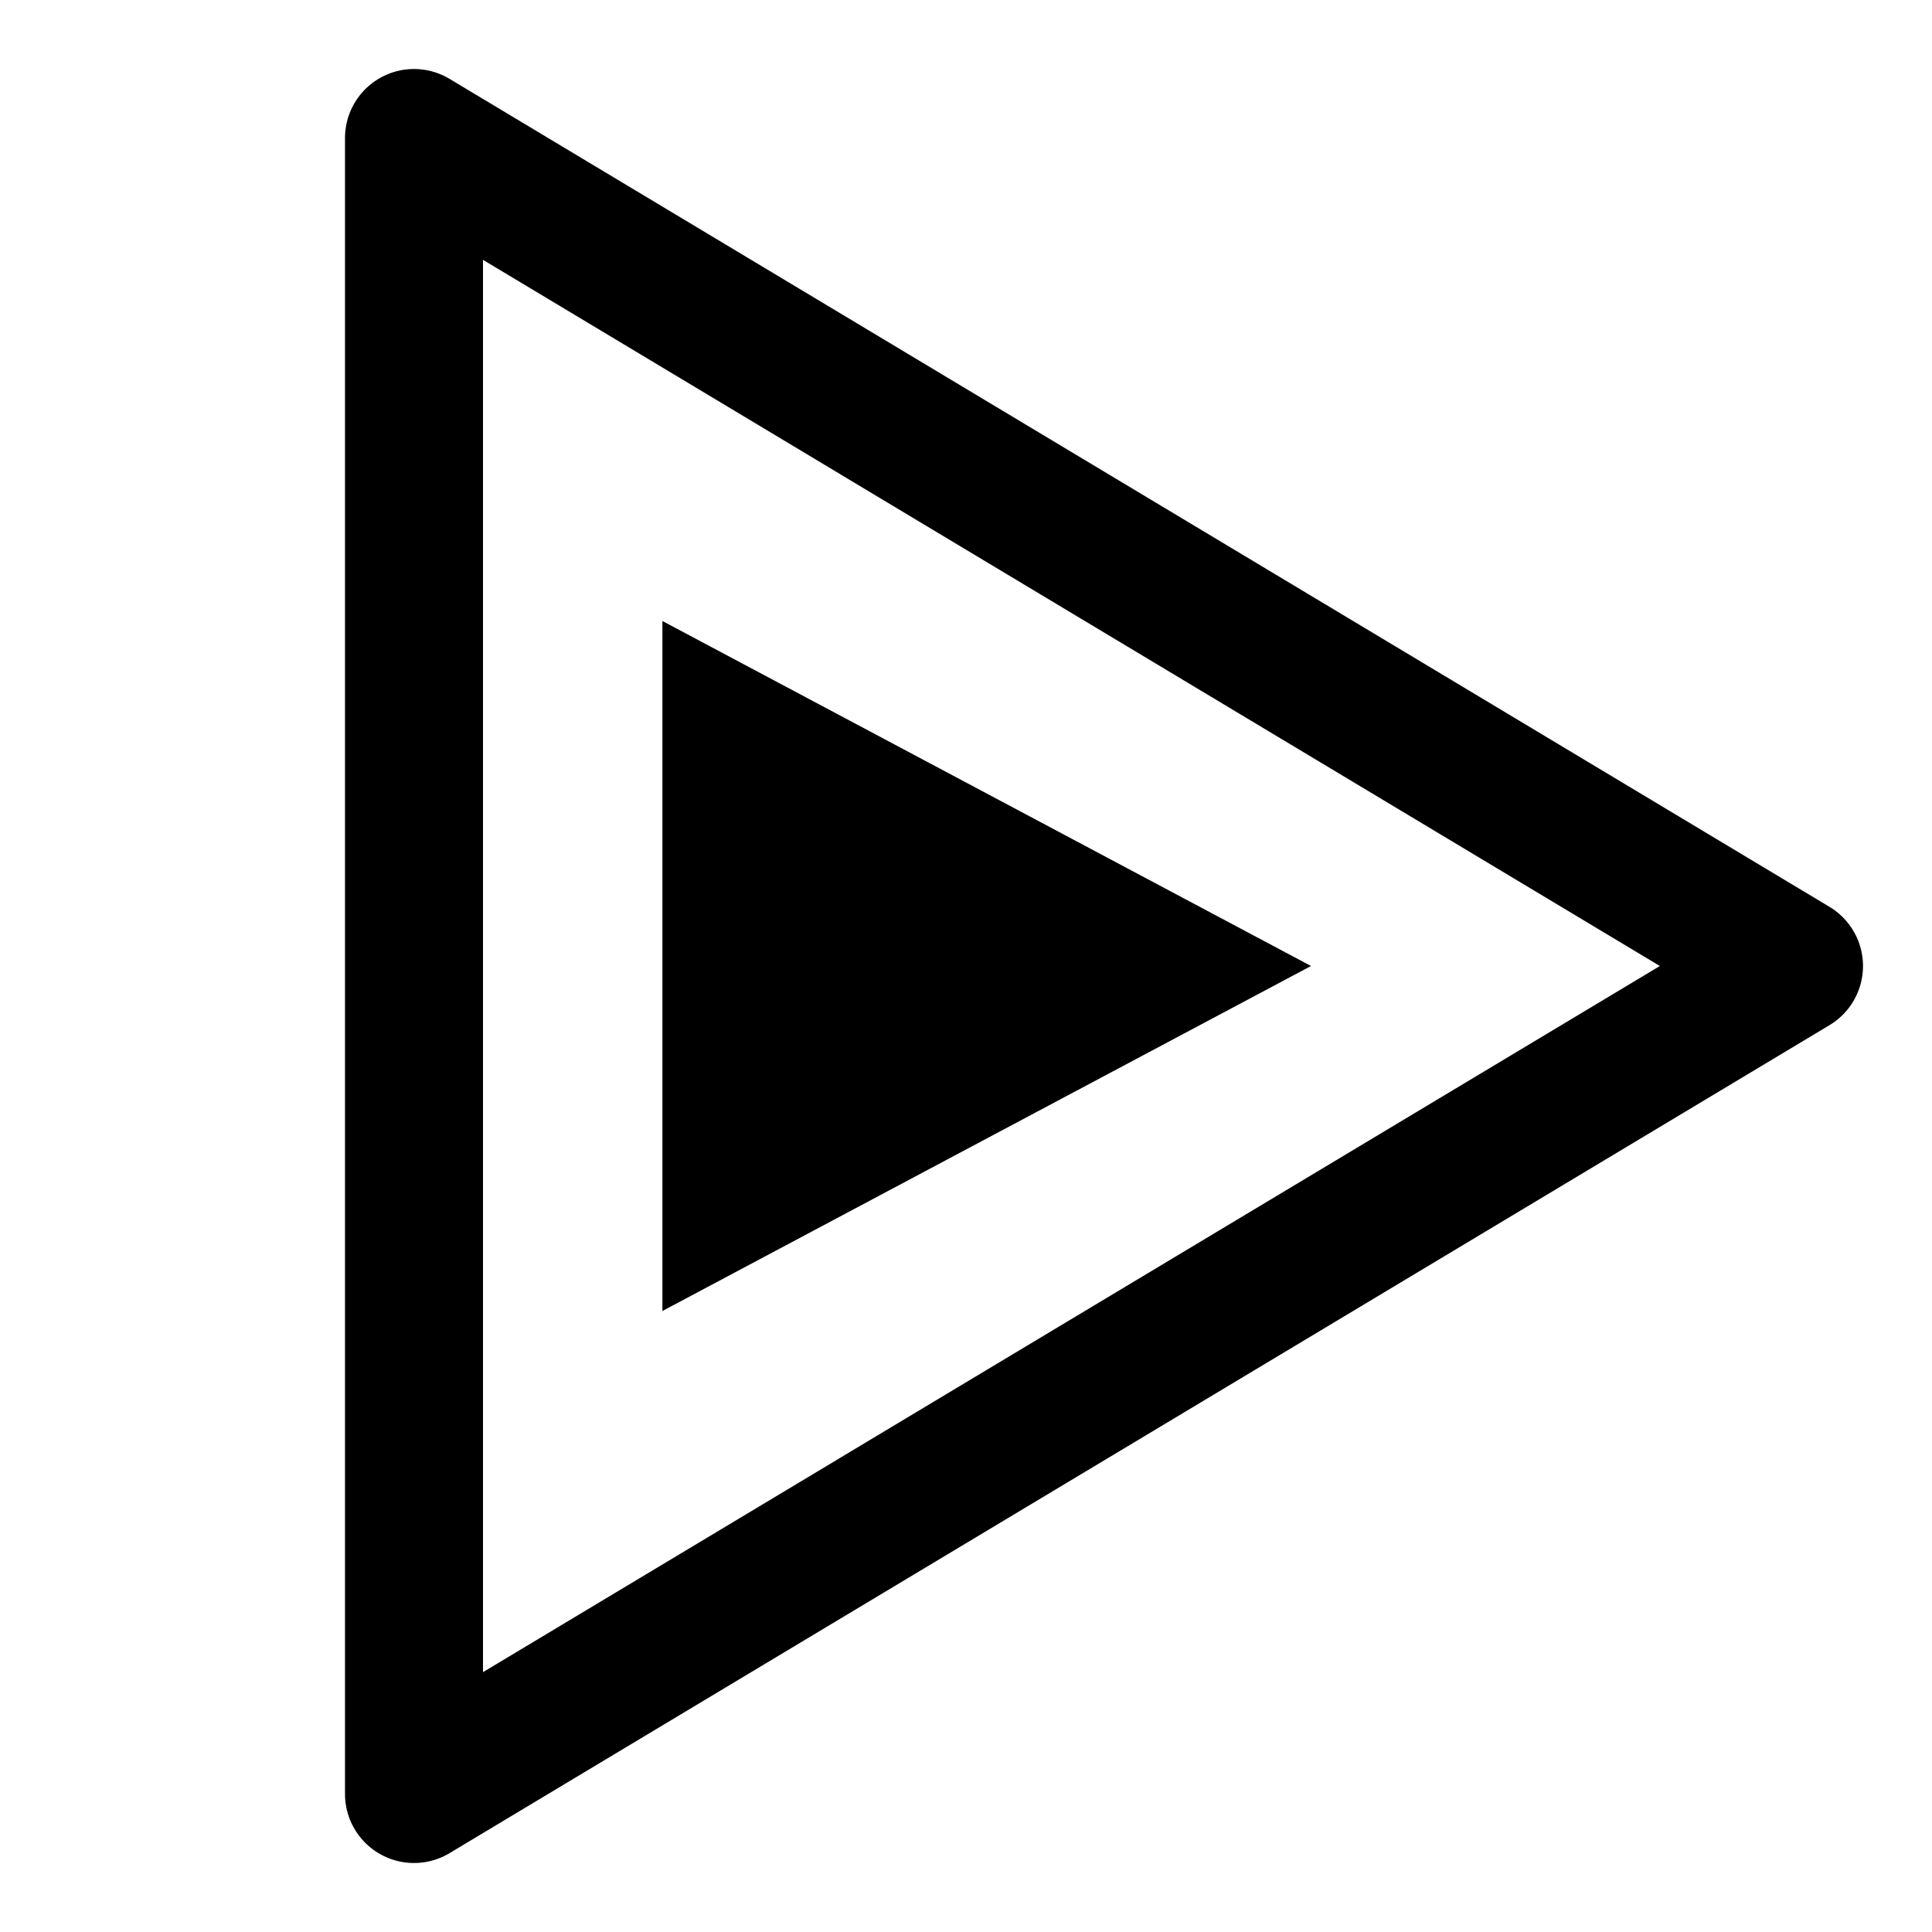
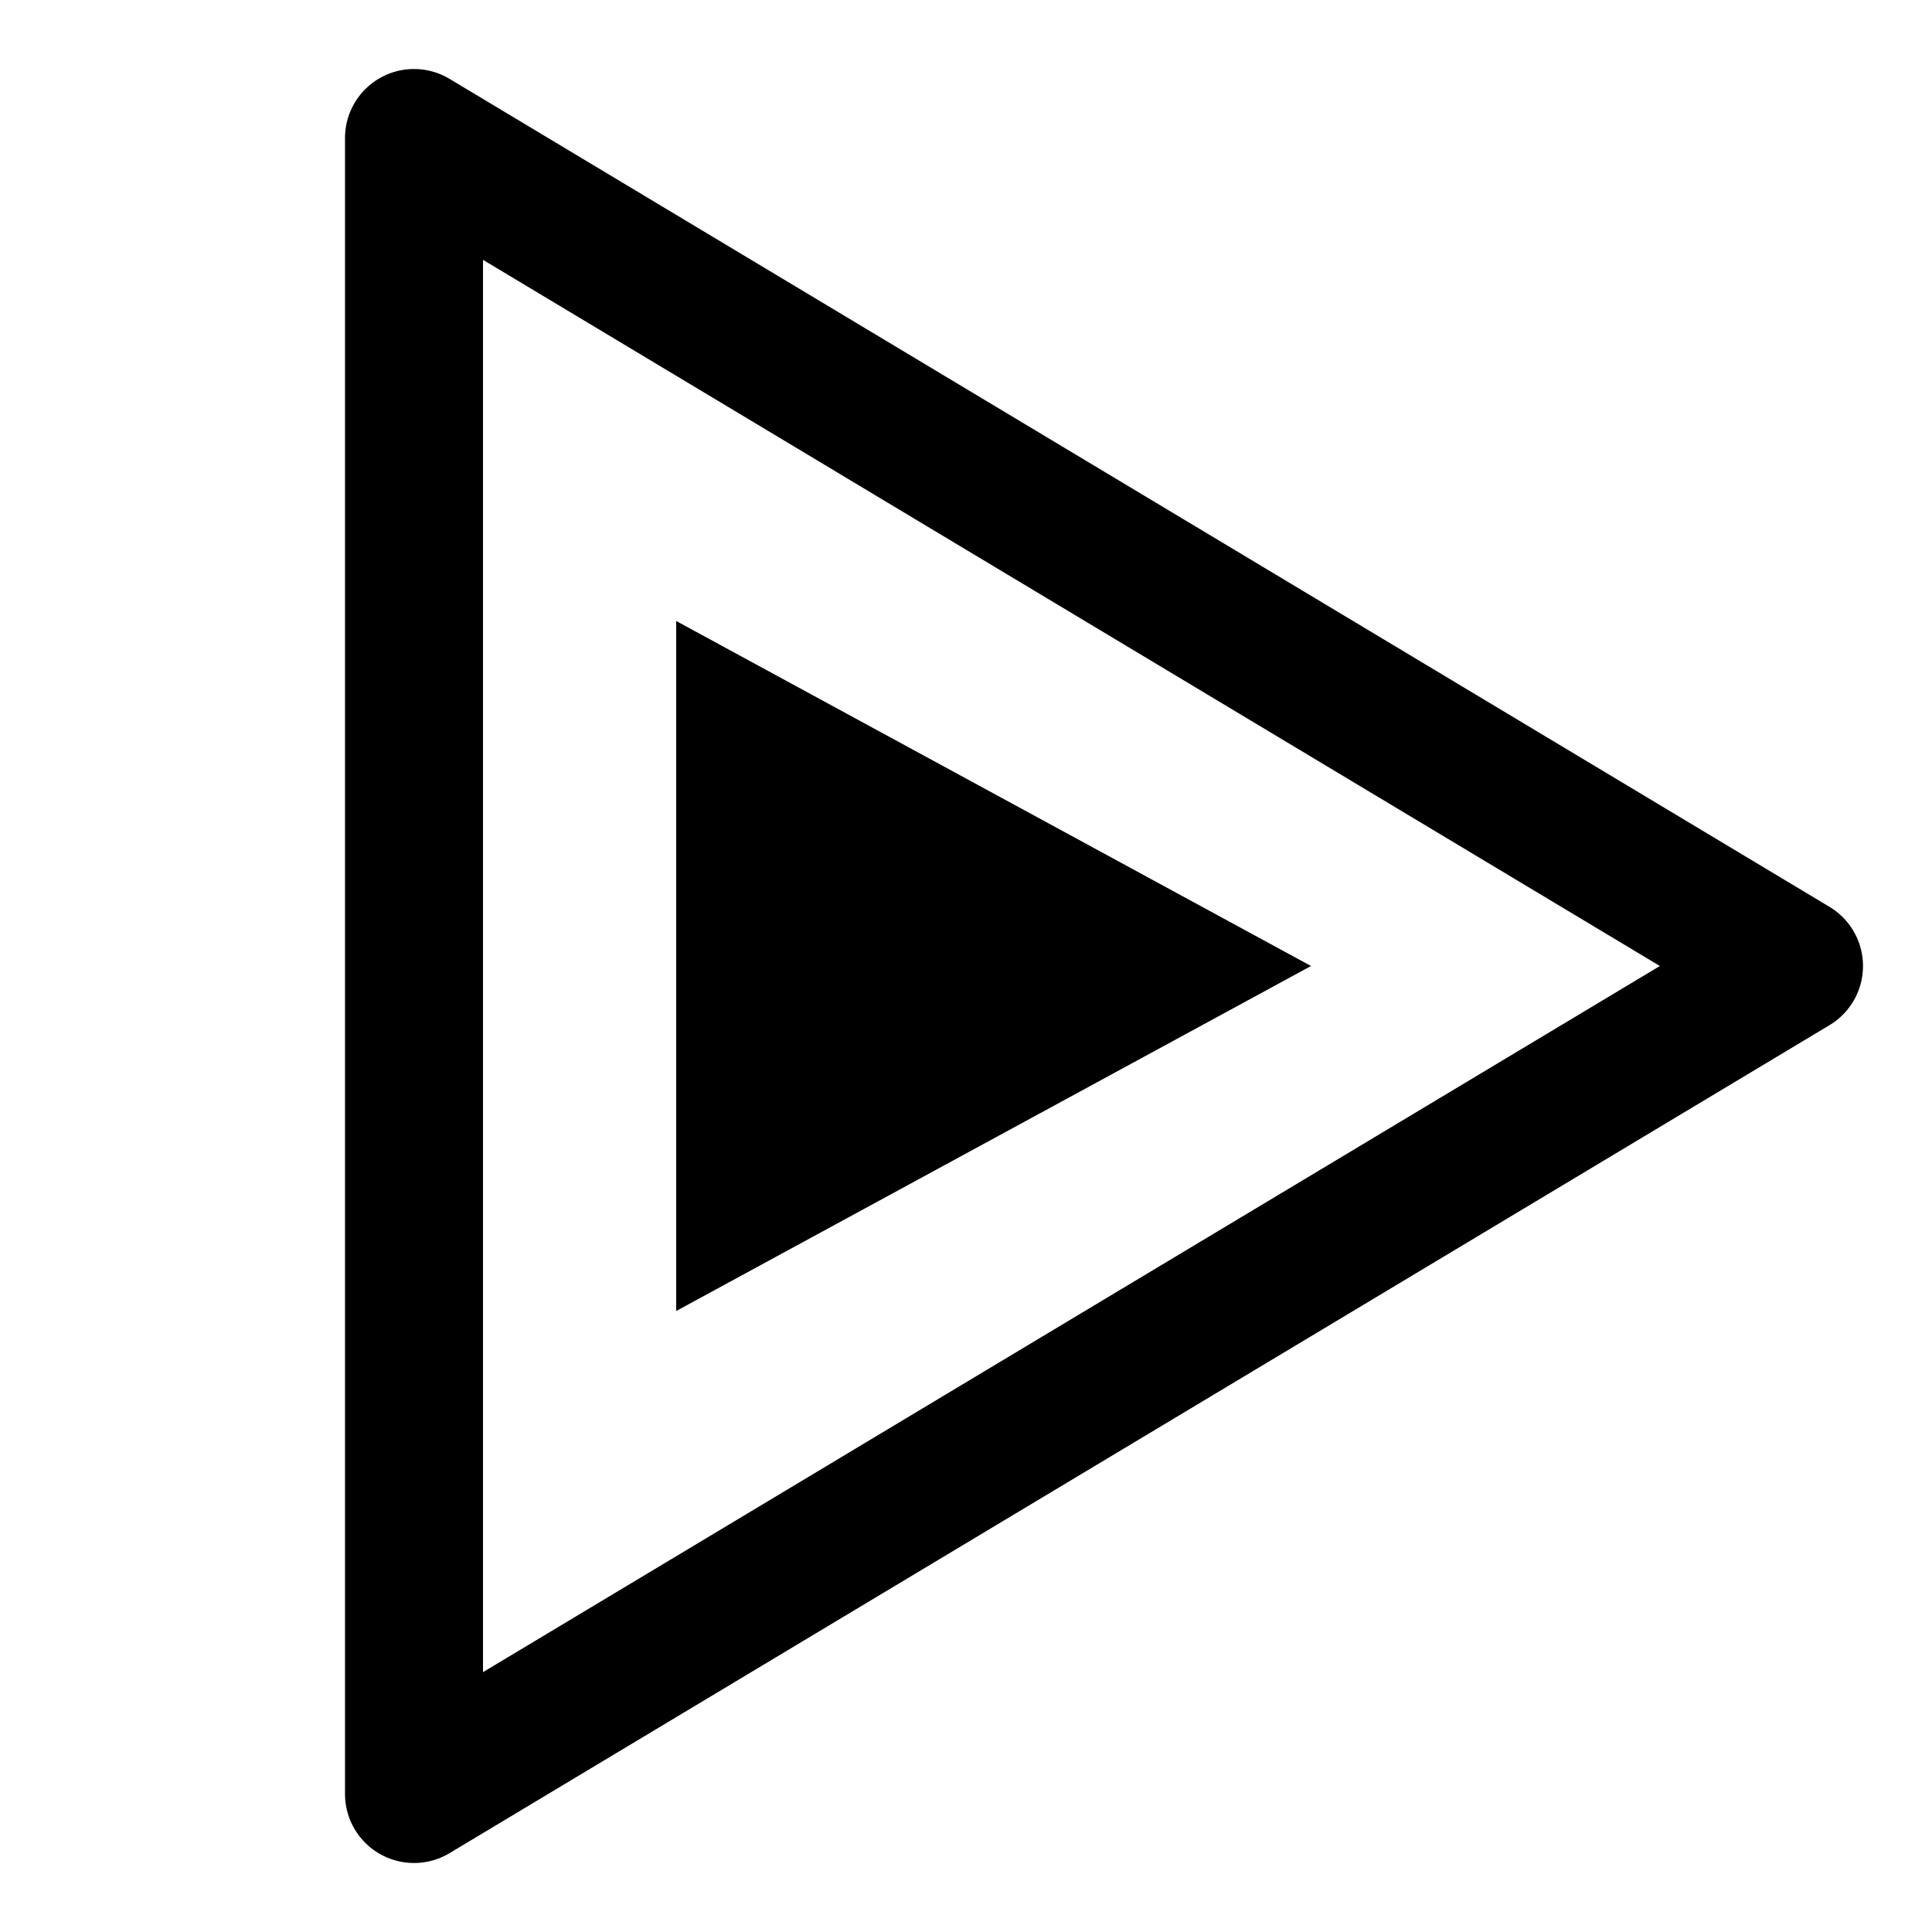
<svg xmlns="http://www.w3.org/2000/svg" width="14px" height="14px" viewBox="0 0 14 14" version="1.1">
  <g id="New-Group">
    <g id="New-Group-1">
      <g id="New-Group-2">
        <g id="10x12">
          <path id="Triângulo" d="M13 7 L3 1 3 13 Z" fill="none" stroke="#000000" stroke-width="1" stroke-opacity="1" stroke-linejoin="round" stroke-linecap="round" />
-           <path id="Triângulo-copiar-1" d="M9.5 7 L4.8 4.5 4.8 9.5 Z" fill="#000000" fill-opacity="1" stroke="none" />
+           <path id="Triângulo-copiar-1" d="M9.5 7 L4.9 4.5 4.9 9.5 Z" fill="#000000" fill-opacity="1" stroke="none" />
        </g>
      </g>
    </g>
  </g>
</svg>
